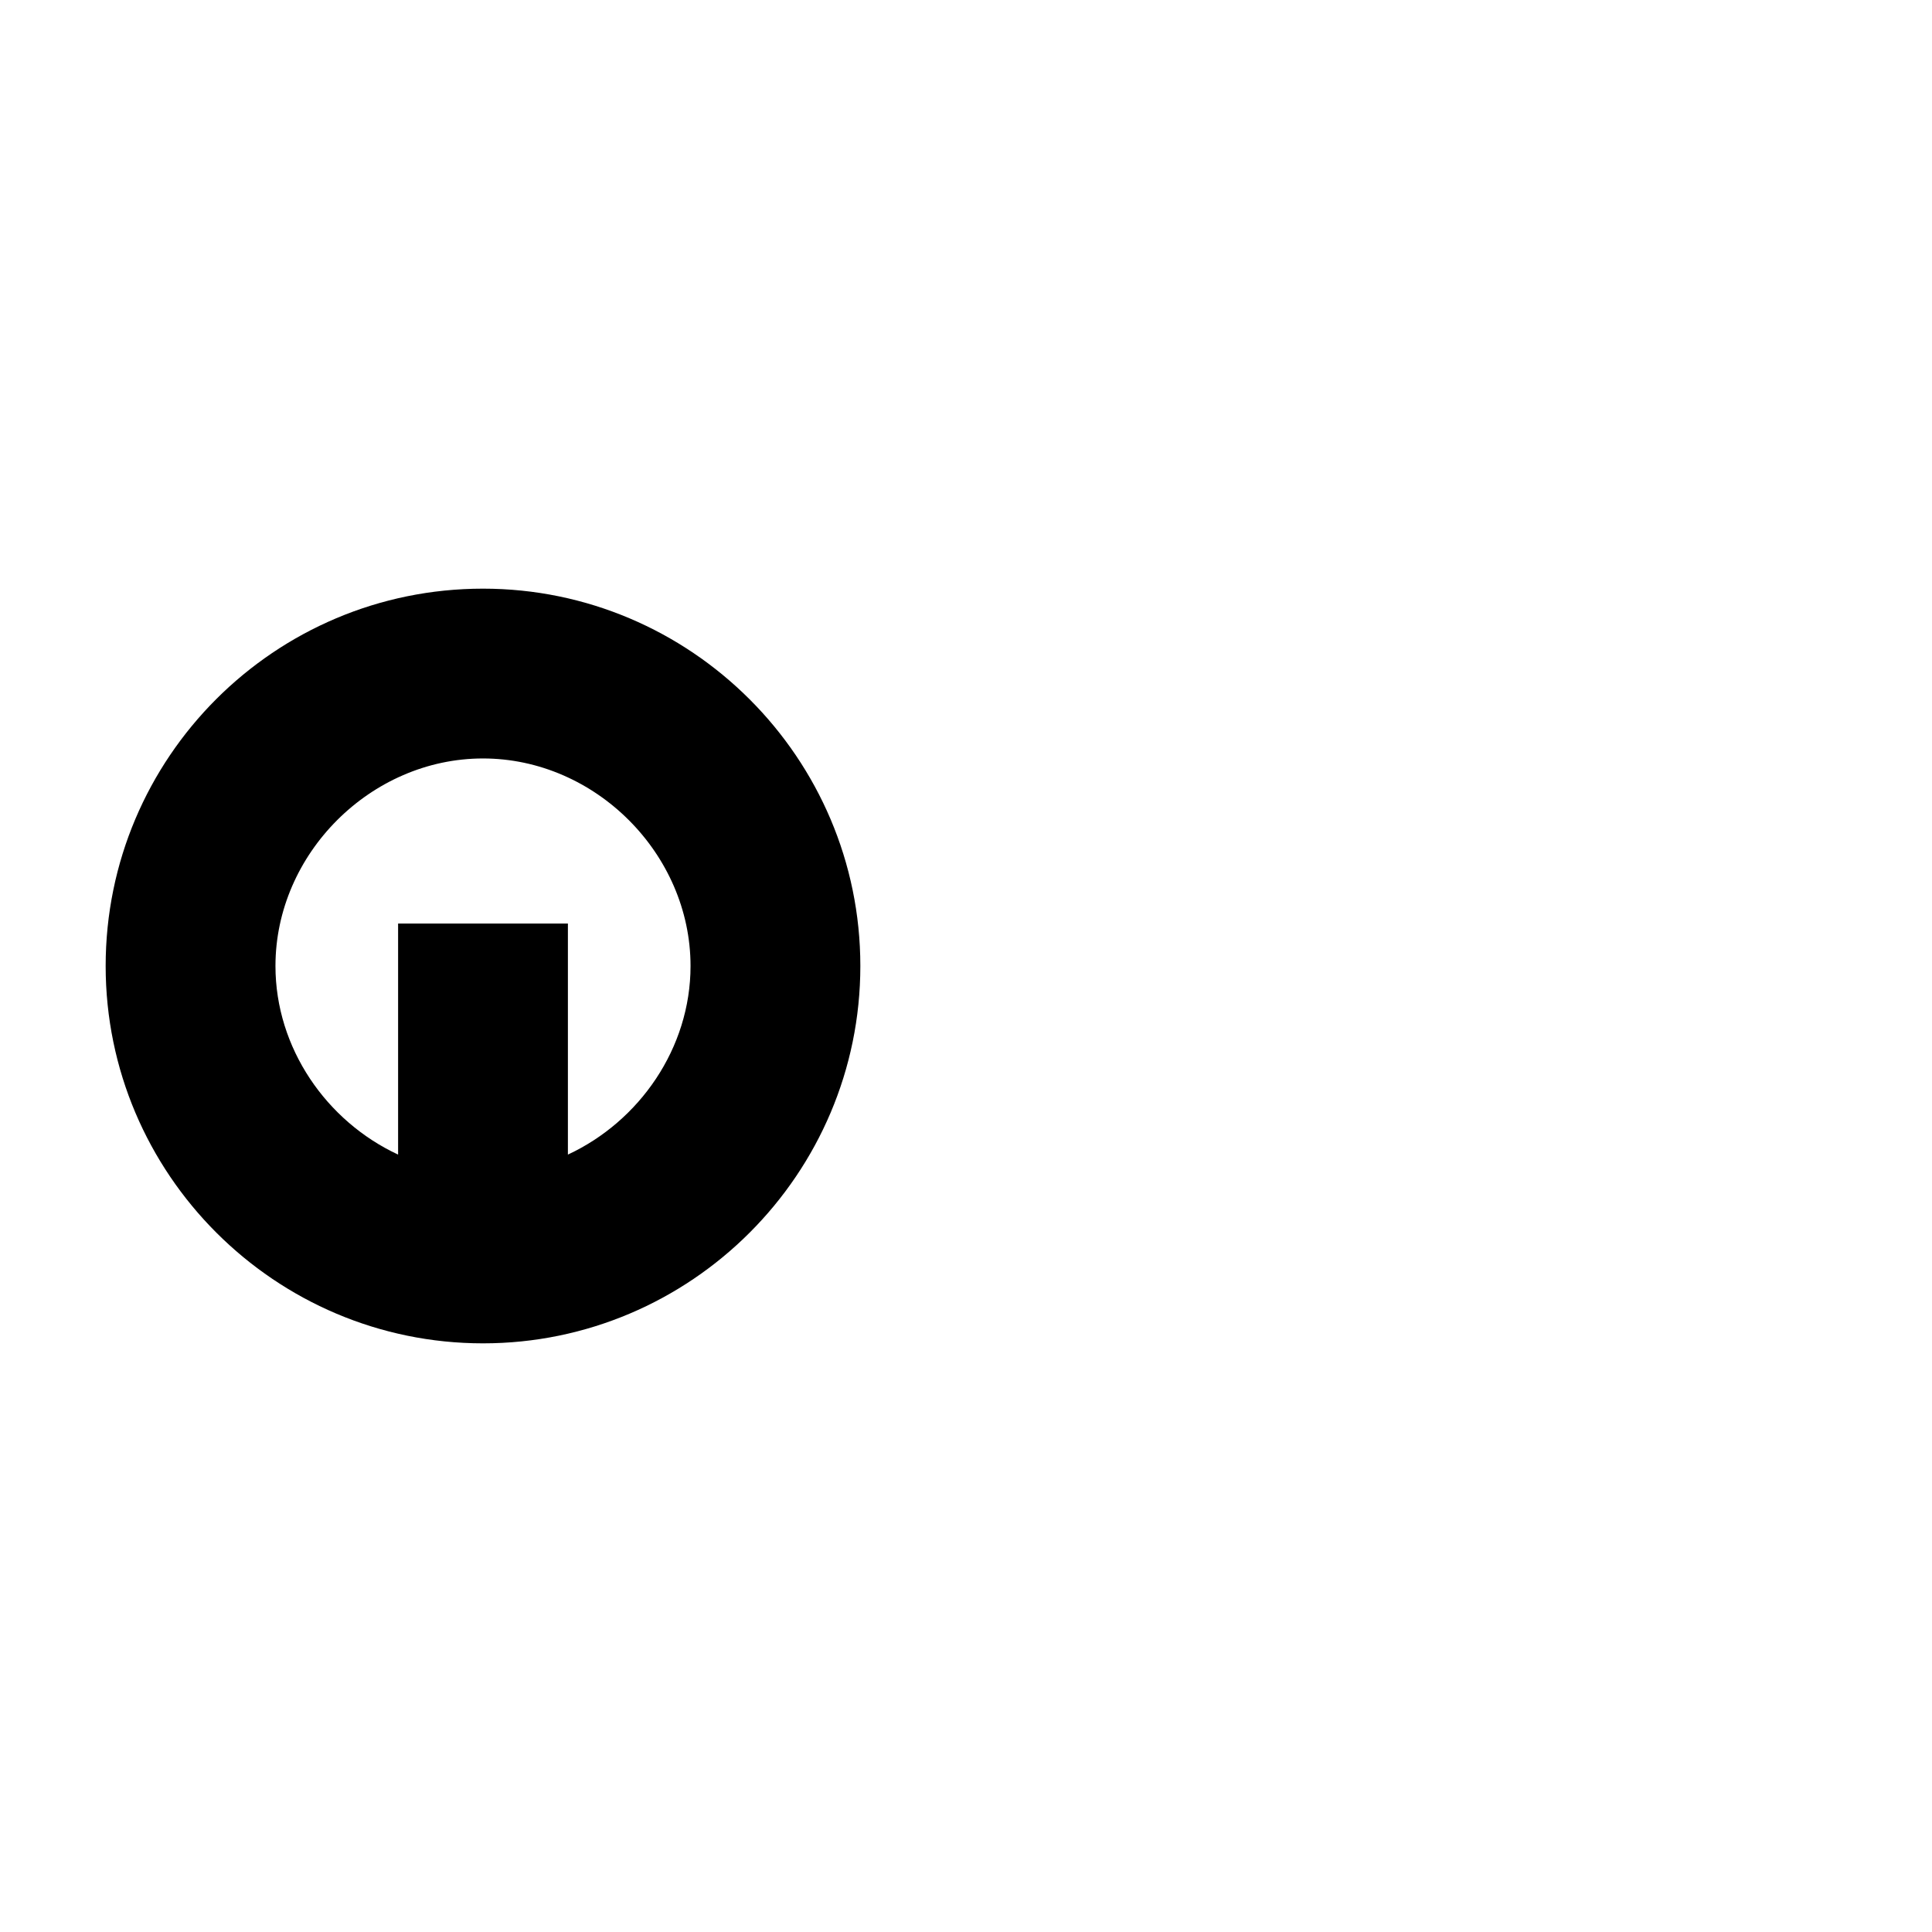
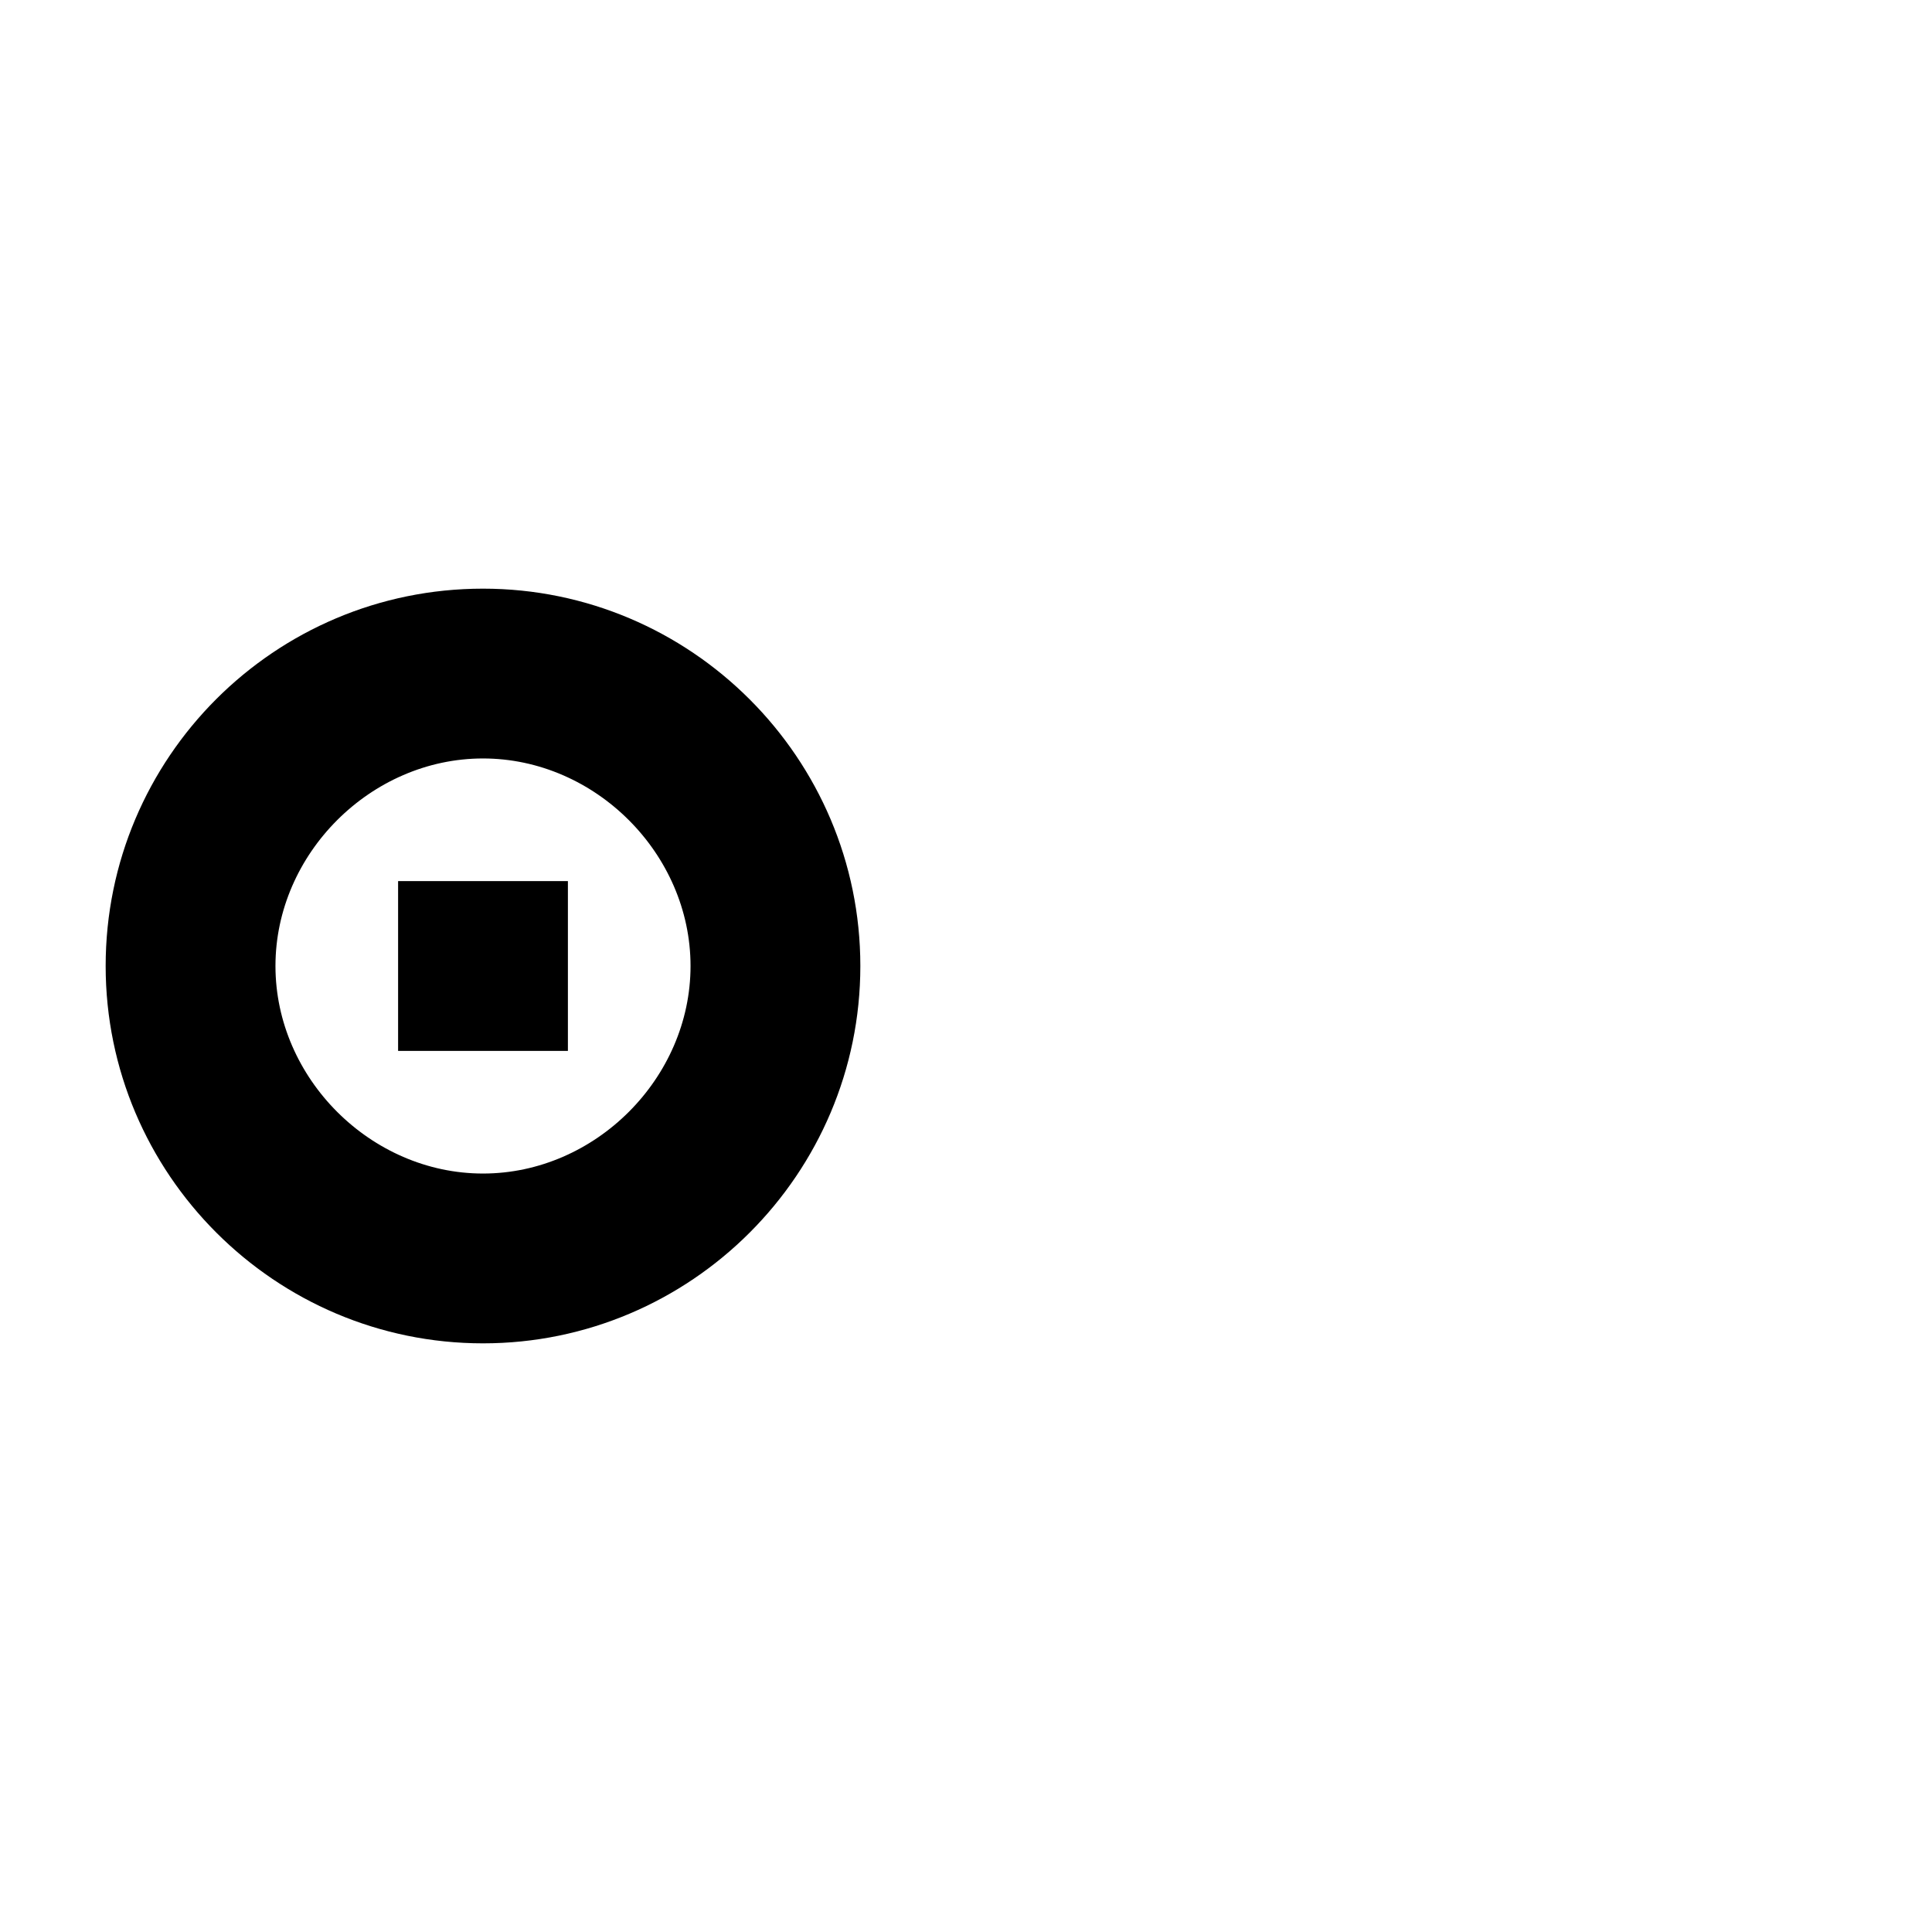
<svg xmlns="http://www.w3.org/2000/svg" width="2048" height="2048">
-   <path id="path1" fill="#000000" stroke="none" d="M 512 624 C 291.086 624 112 803.086 112 1024 C 112 1244.438 291.576 1424 512 1424 C 732.438 1424 912 1244.424 912 1024 C 912 803.562 732.424 624 512 624 Z M 512 804 C 630.954 804 732 905.046 732 1024 C 732 1111.143 677.771 1188.676 602 1223.912 L 602 979 L 422 979 L 422 1223.912 C 346.229 1188.676 292 1111.143 292 1024 C 292 905.046 393.046 804 512 804 Z" />
+   <path id="path1" fill="#000000" stroke="none" d="M 512 624 C 291.086 624 112 803.086 112 1024 C 112 1244.438 291.576 1424 512 1424 C 732.438 1424 912 1244.424 912 1024 C 912 803.562 732.424 624 512 624 Z M 512 804 C 630.954 804 732 905.046 732 1024 C 732 1142.954 630.954 1244 512 1244 C 393.046 1244 292 1142.954 292 1024 C 292 905.046 393.046 804 512 804 Z" />
+   <path id="rect1" fill="#000000" stroke="none" d="M 422 934 L 602 934 L 602 1114 L 422 1114 Z" />
</svg>
